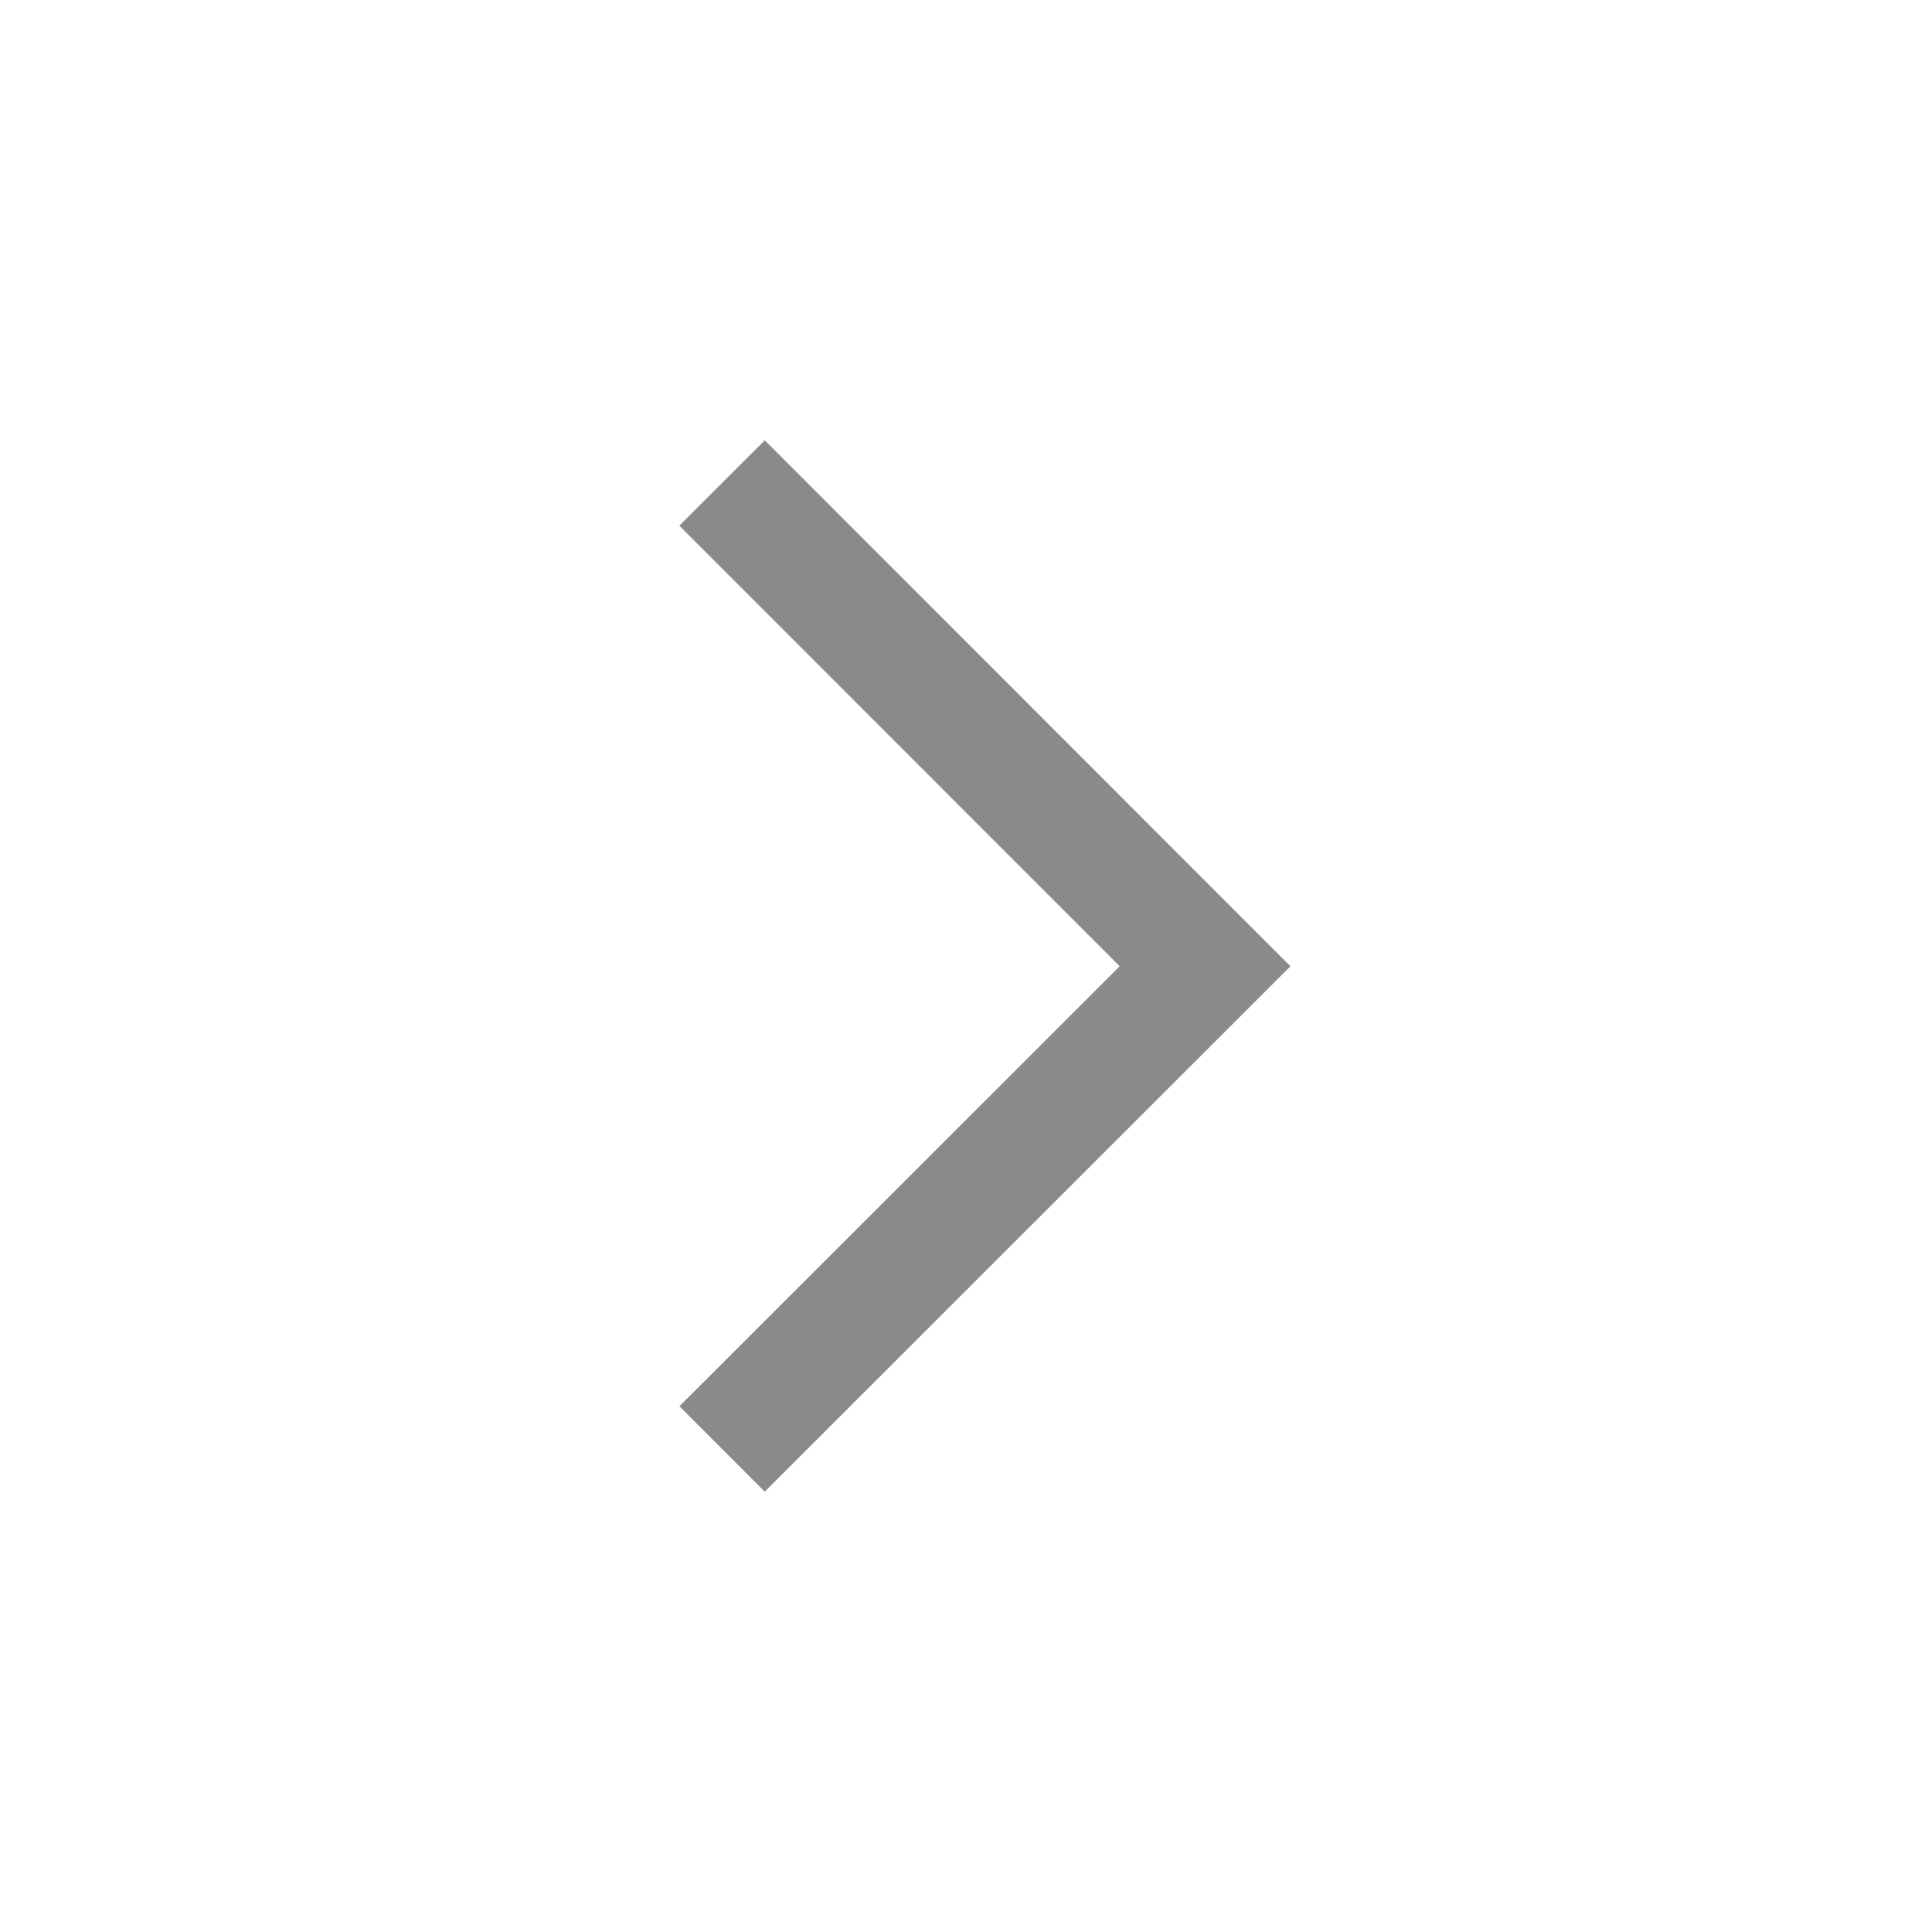
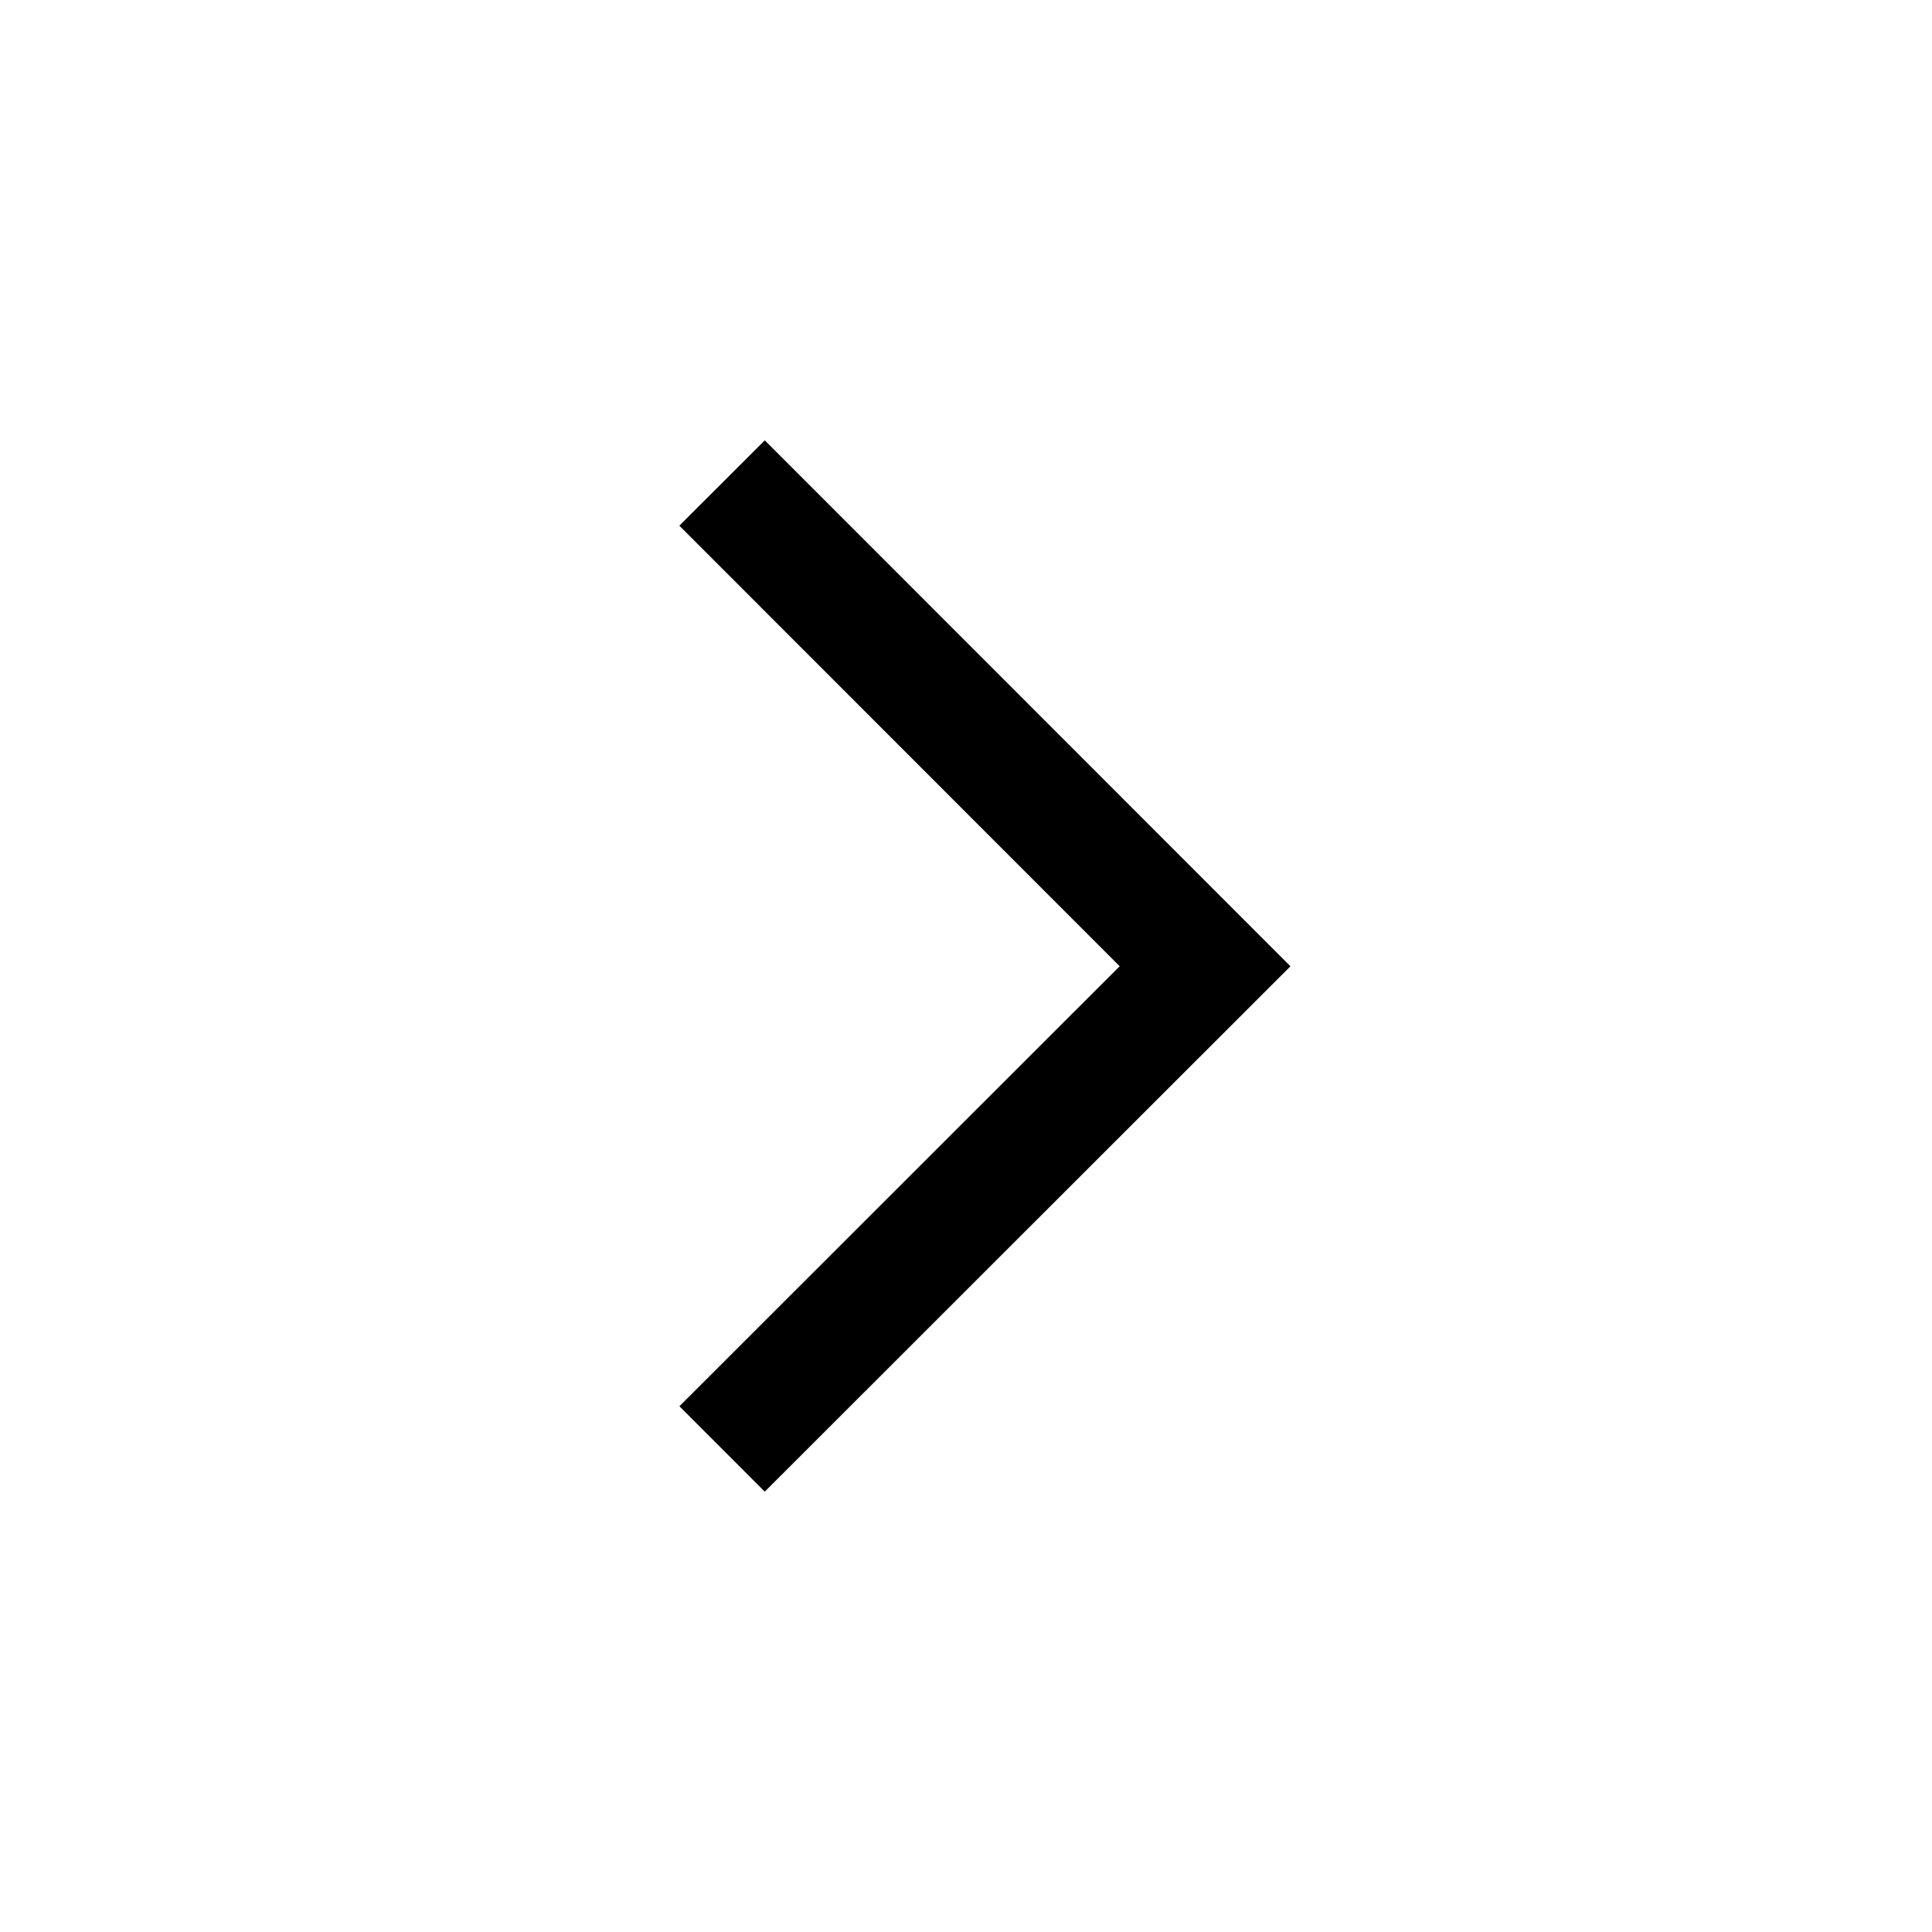
<svg xmlns="http://www.w3.org/2000/svg" t="1634622005848" class="icon" viewBox="0 0 1024 1024" version="1.1" p-id="2414" width="28" height="28">
-   <path d="M593.451 512.128L360.064 278.613l45.291-45.227 278.613 278.763L405.333 790.613l-45.227-45.269z" p-id="2415" fill="#8a8a8a" />
+   <path d="M593.451 512.128L360.064 278.613l45.291-45.227 278.613 278.763L405.333 790.613l-45.227-45.269z" p-id="2415" />
</svg>
